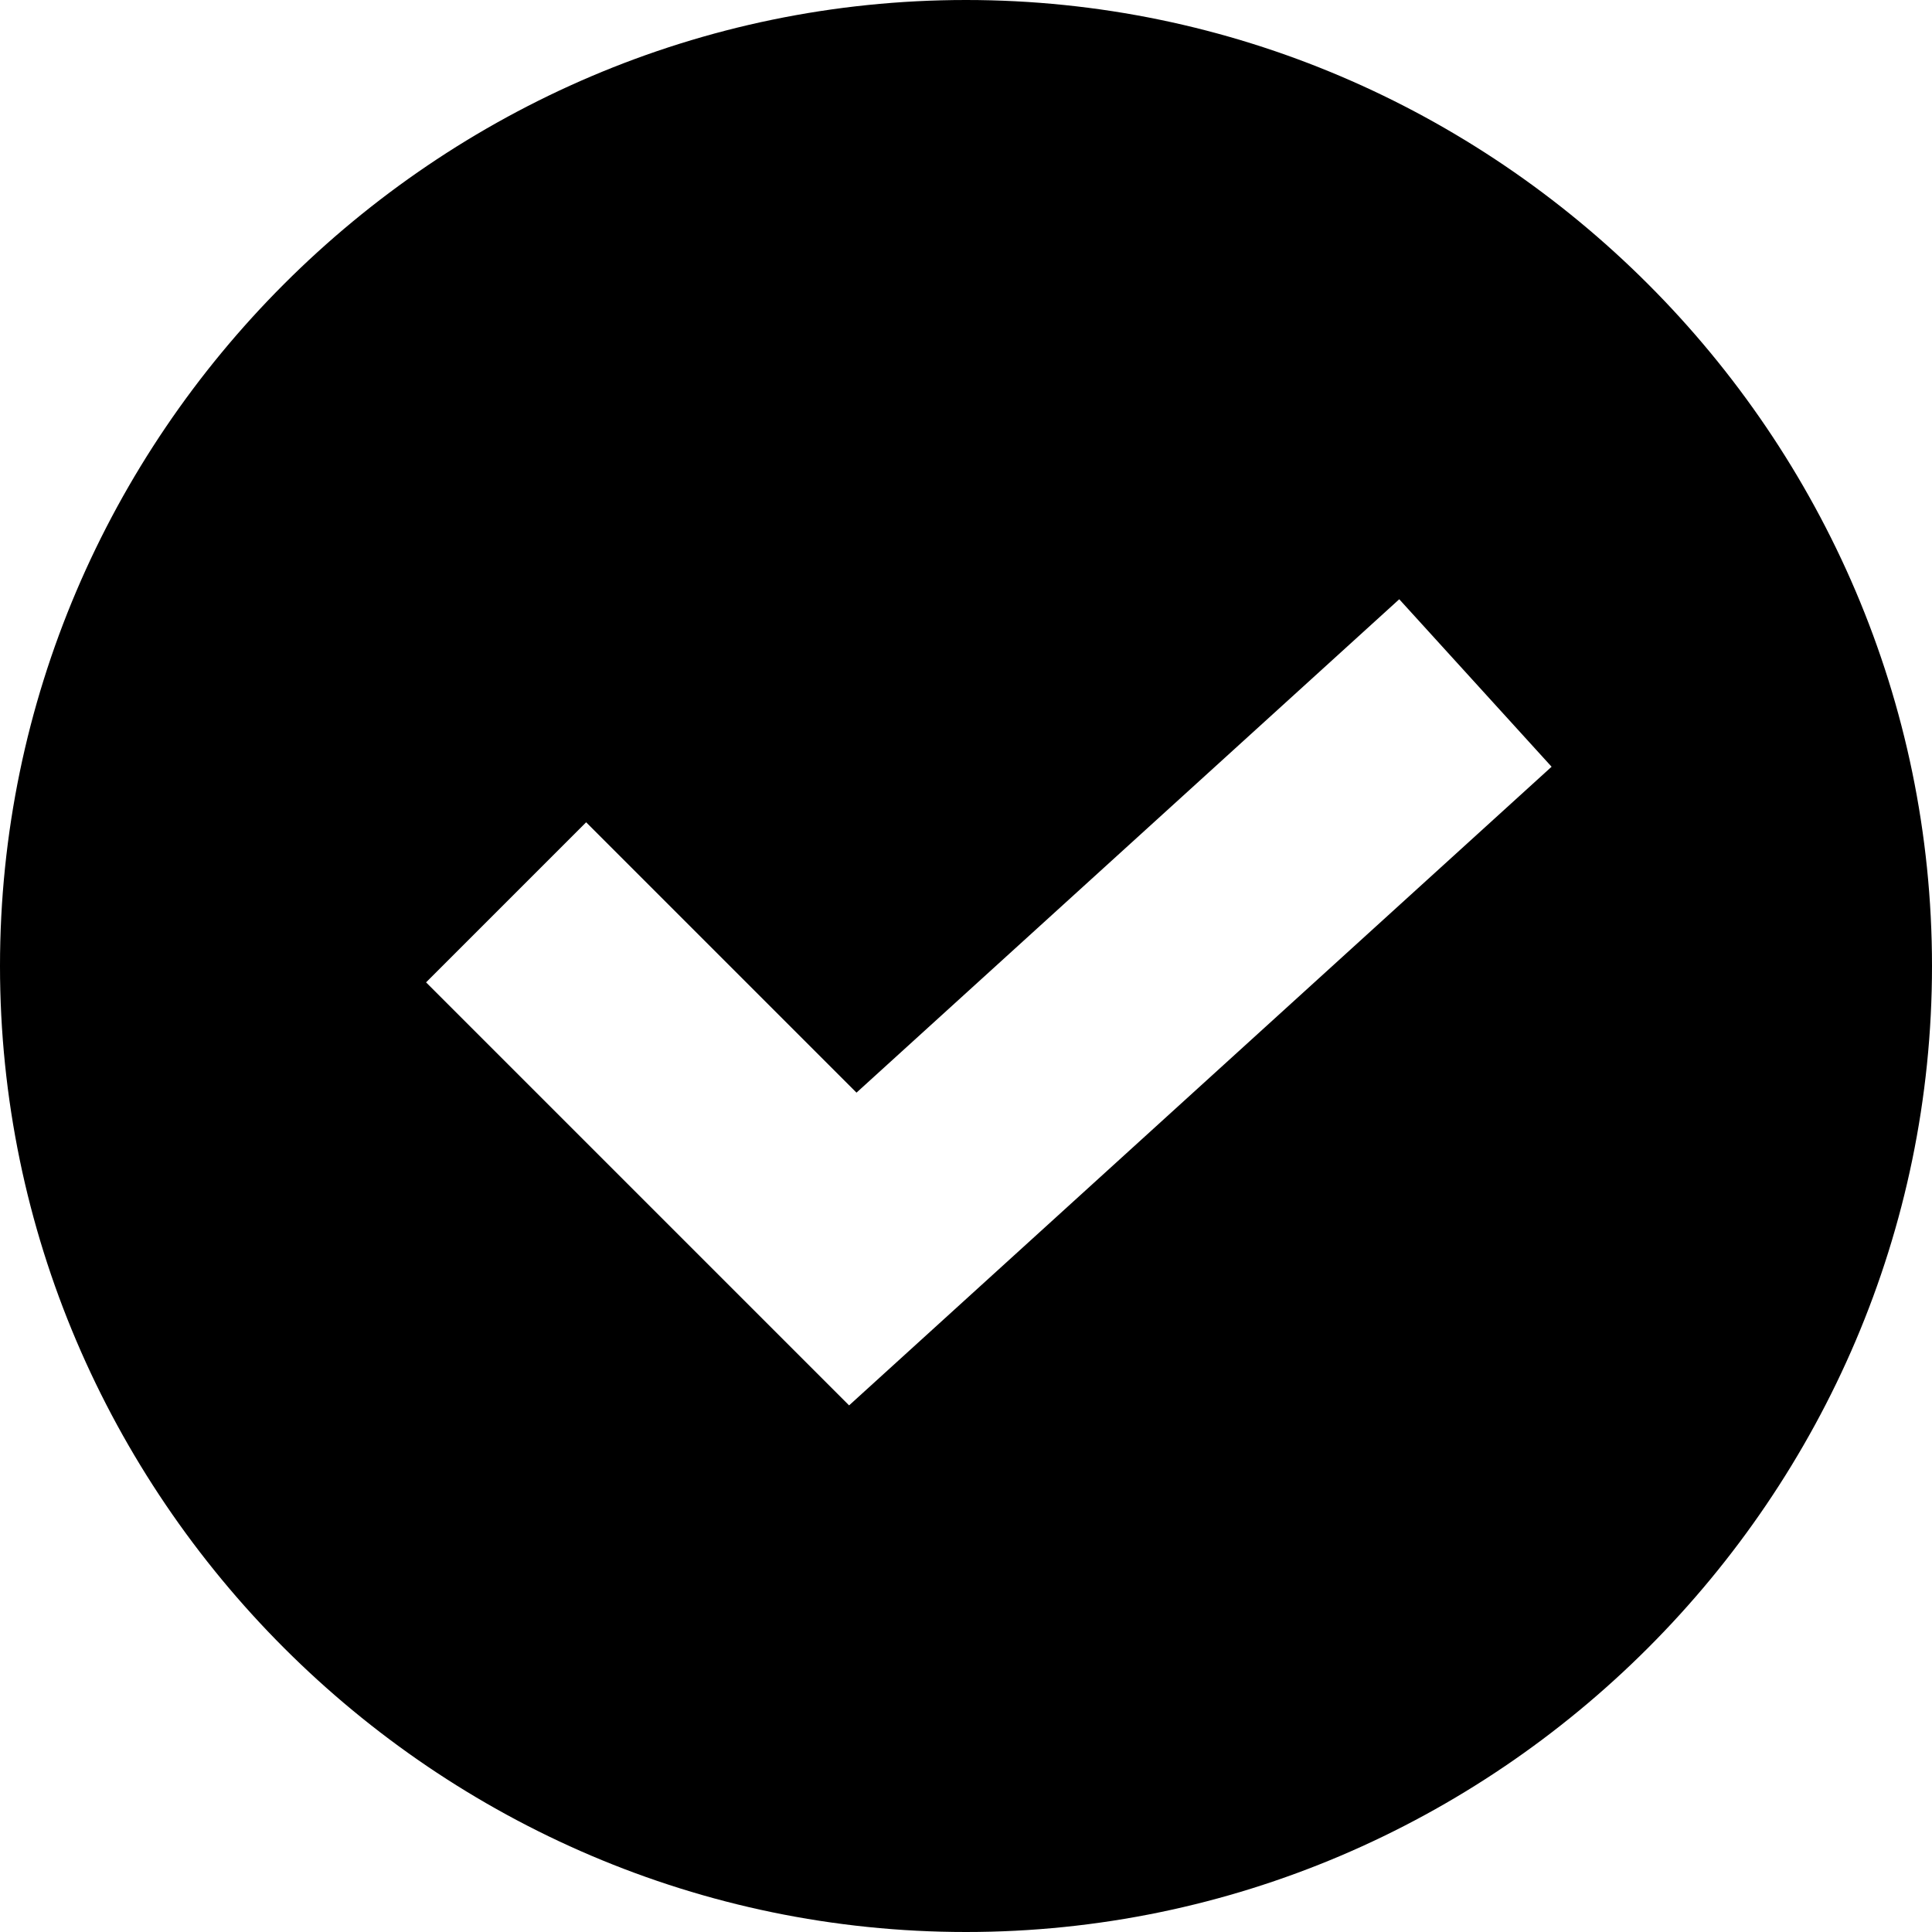
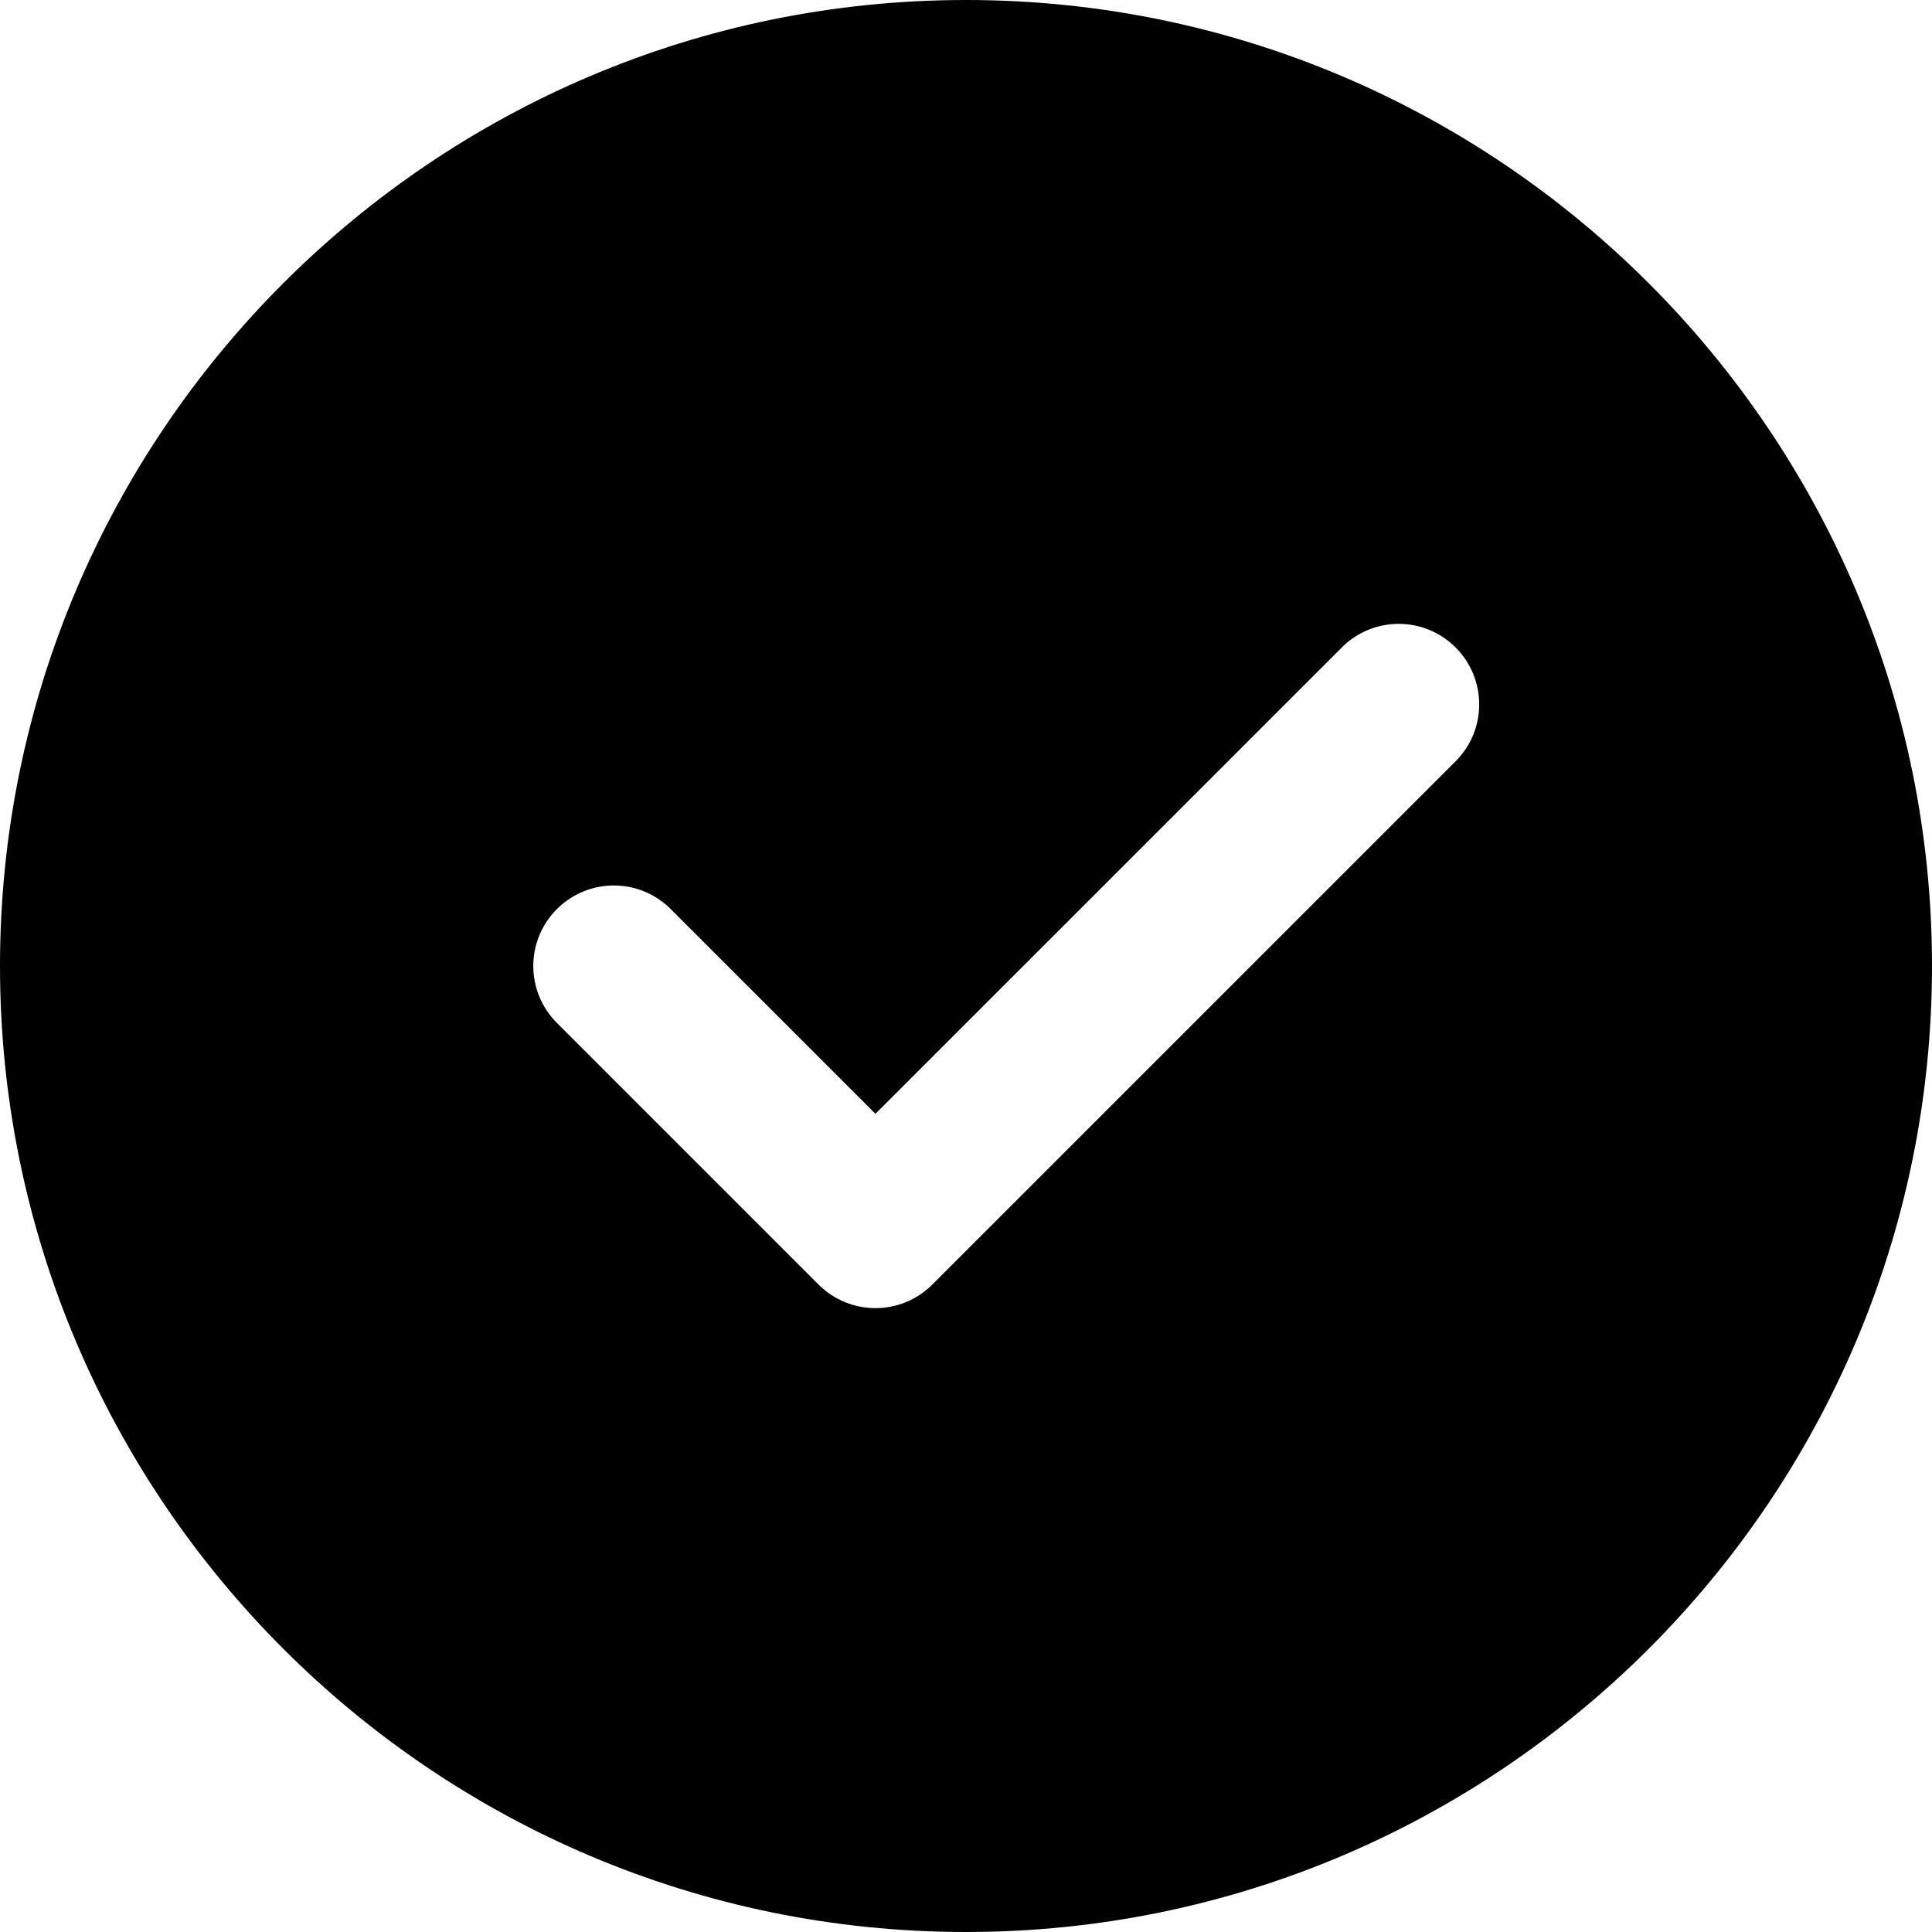
<svg xmlns="http://www.w3.org/2000/svg" version="1.1" width="512" height="512" x="0" y="0" viewBox="0 0 512 512" style="" xml:space="preserve" class="">
  <g>
-     <g>
-       <g>
-         <path d="M256,0C115.39,0,0,115.39,0,256s115.39,256,256,256s256-115.39,256-256S396.61,0,256,0z M225.019,372.44L112.914,260.336    l42.422-42.422l71.646,71.646l143.833-130.752l40.371,44.385L225.019,372.44z" fill="#000000" data-original="#000000" class="" style="" />
-       </g>
-     </g>
-     <g>
- </g>
-     <g>
- </g>
-     <g>
- </g>
-     <g>
- </g>
-     <g>
- </g>
-     <g>
- </g>
-     <g>
- </g>
-     <g>
- </g>
-     <g>
- </g>
-     <g>
- </g>
-     <g>
- </g>
-     <g>
- </g>
-     <g>
- </g>
-     <g>
- </g>
-     <g>
- </g>
+     <path d="m256 0c-141.164 0-256 114.836-256 256s114.836 256 256 256 256-114.836 256-256-114.836-256-256-256zm129.75 201.75-138.668 138.664c-4.16 4.16-9.621 6.254-15.082 6.254s-10.922-2.094-15.082-6.254l-69.332-69.332c-8.344-8.34-8.344-21.824 0-30.164 8.34-8.344 21.82-8.344 30.164 0l54.25 54.25 123.586-123.582c8.34-8.344 21.82-8.344 30.164 0 8.34 8.34 8.34 21.82 0 30.164zm0 0" fill="#000000" data-original="#000000" />
  </g>
</svg>
